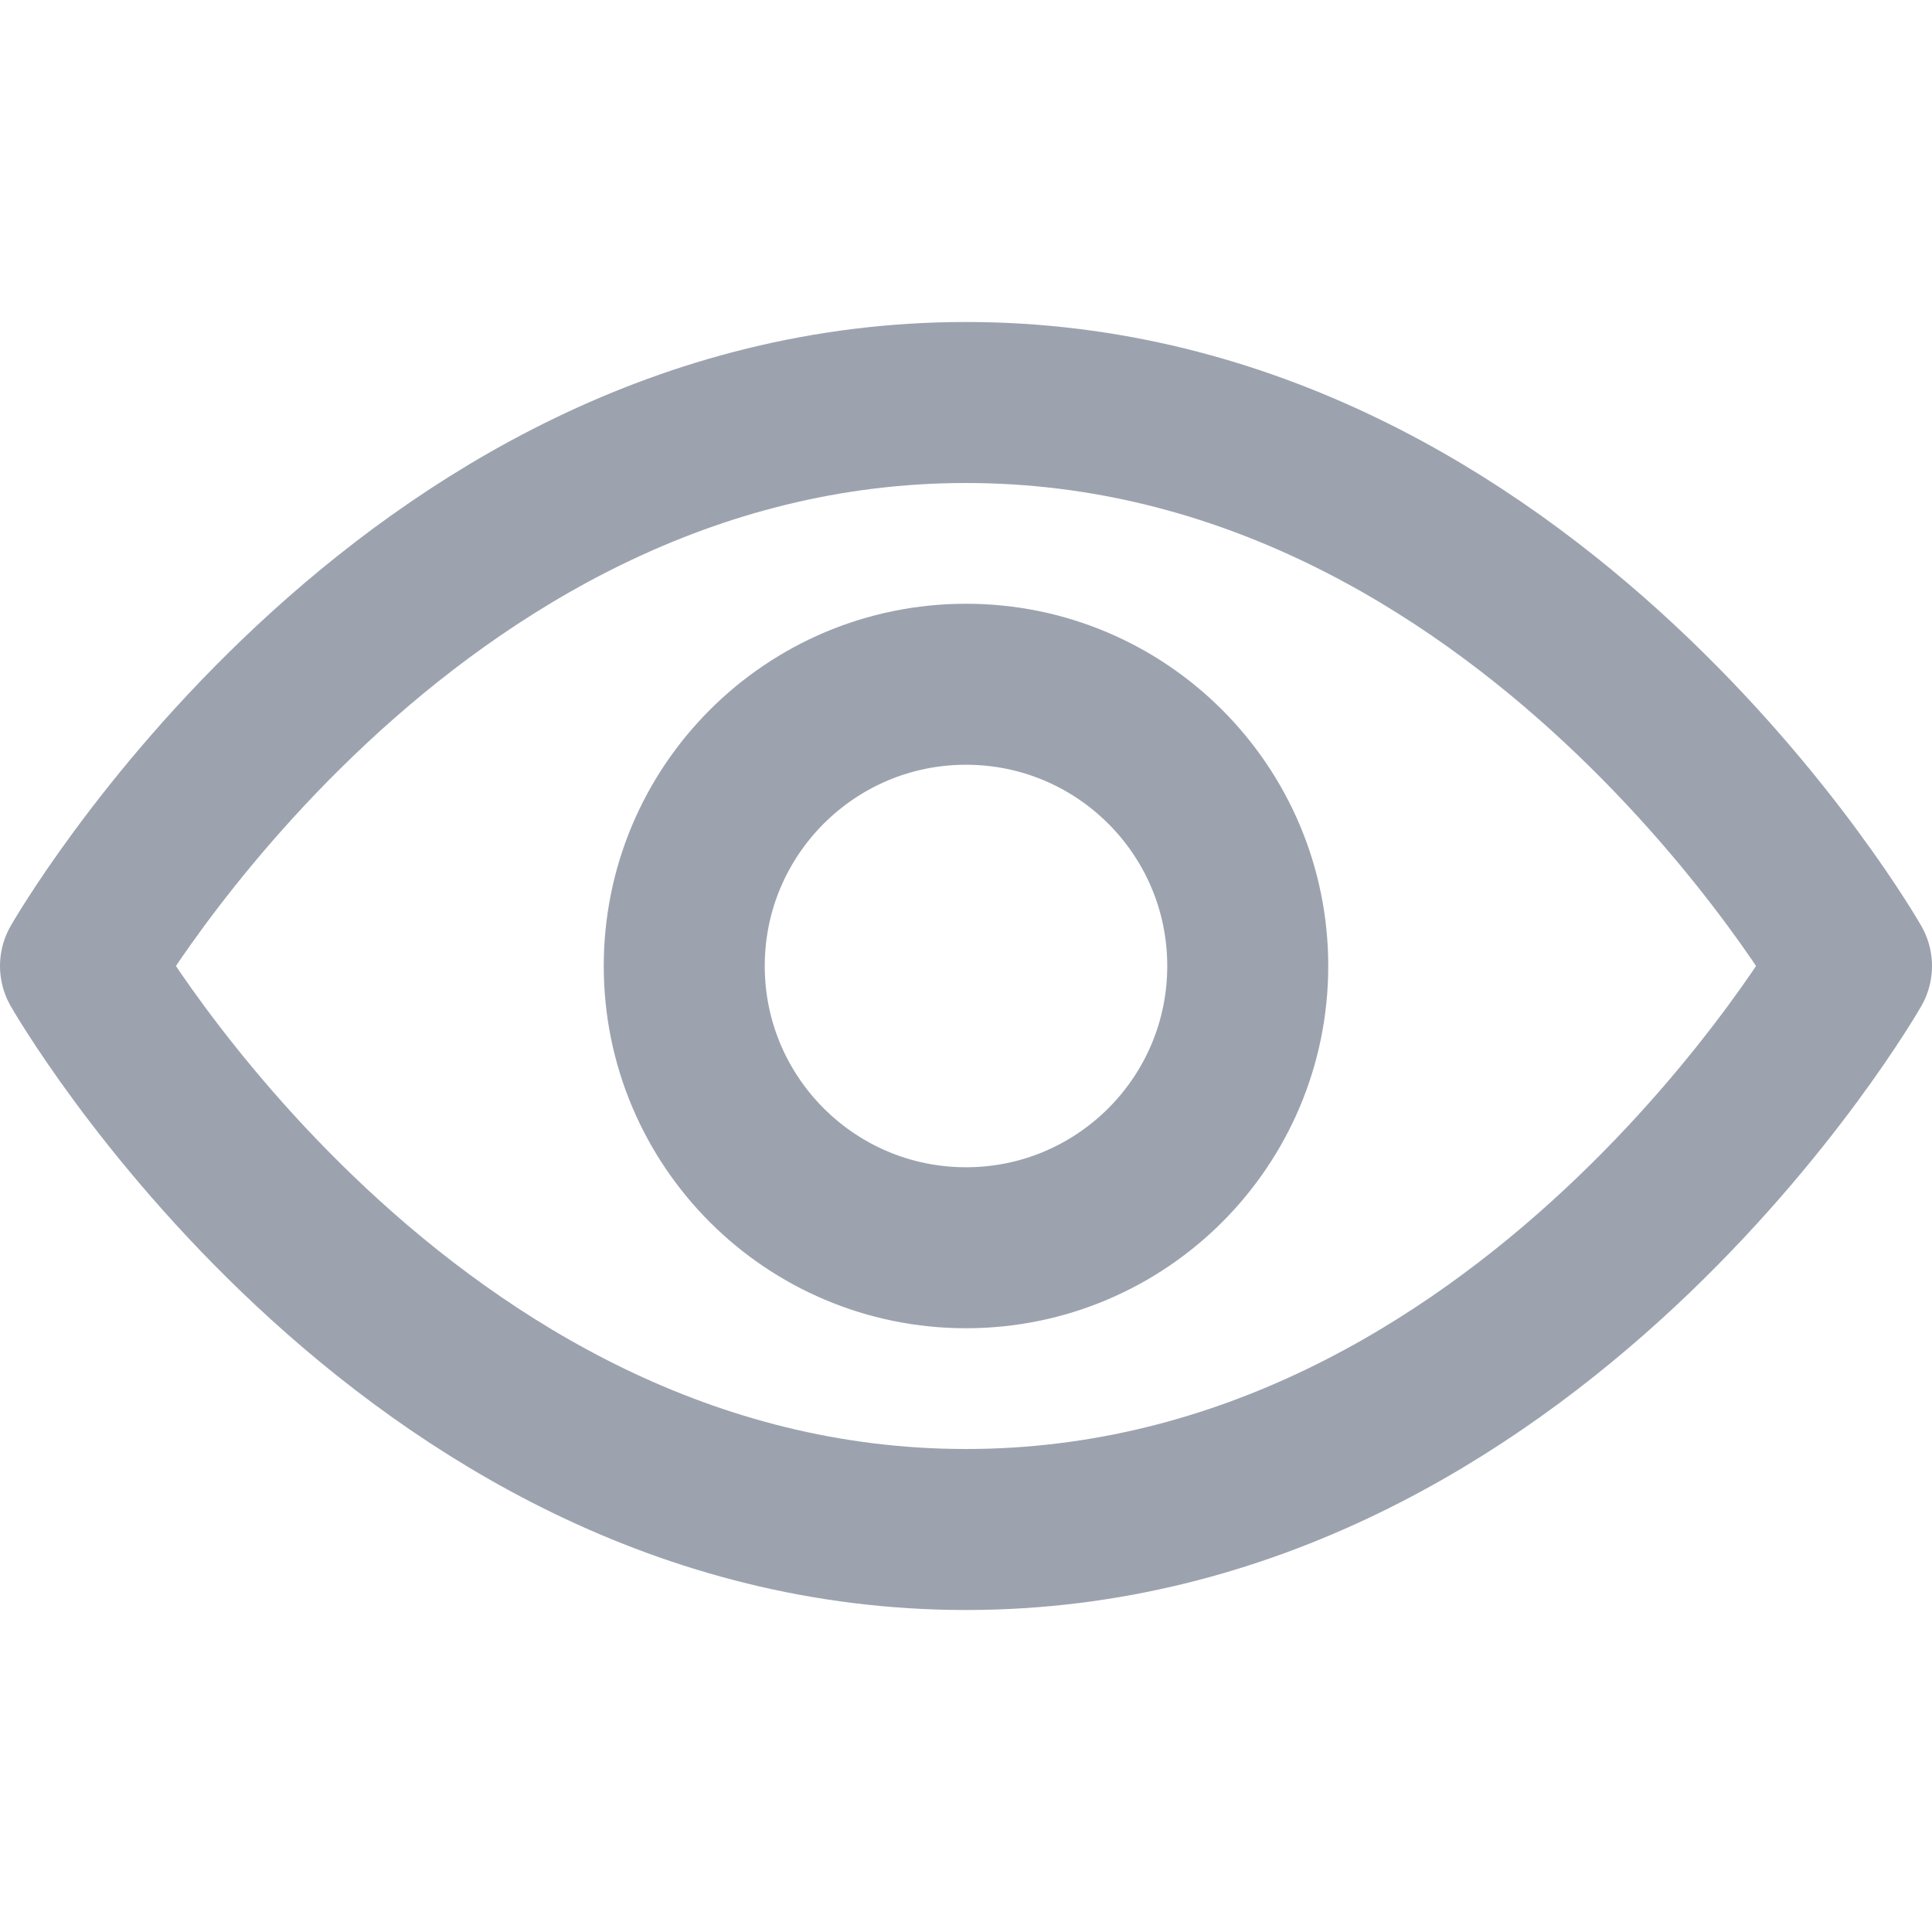
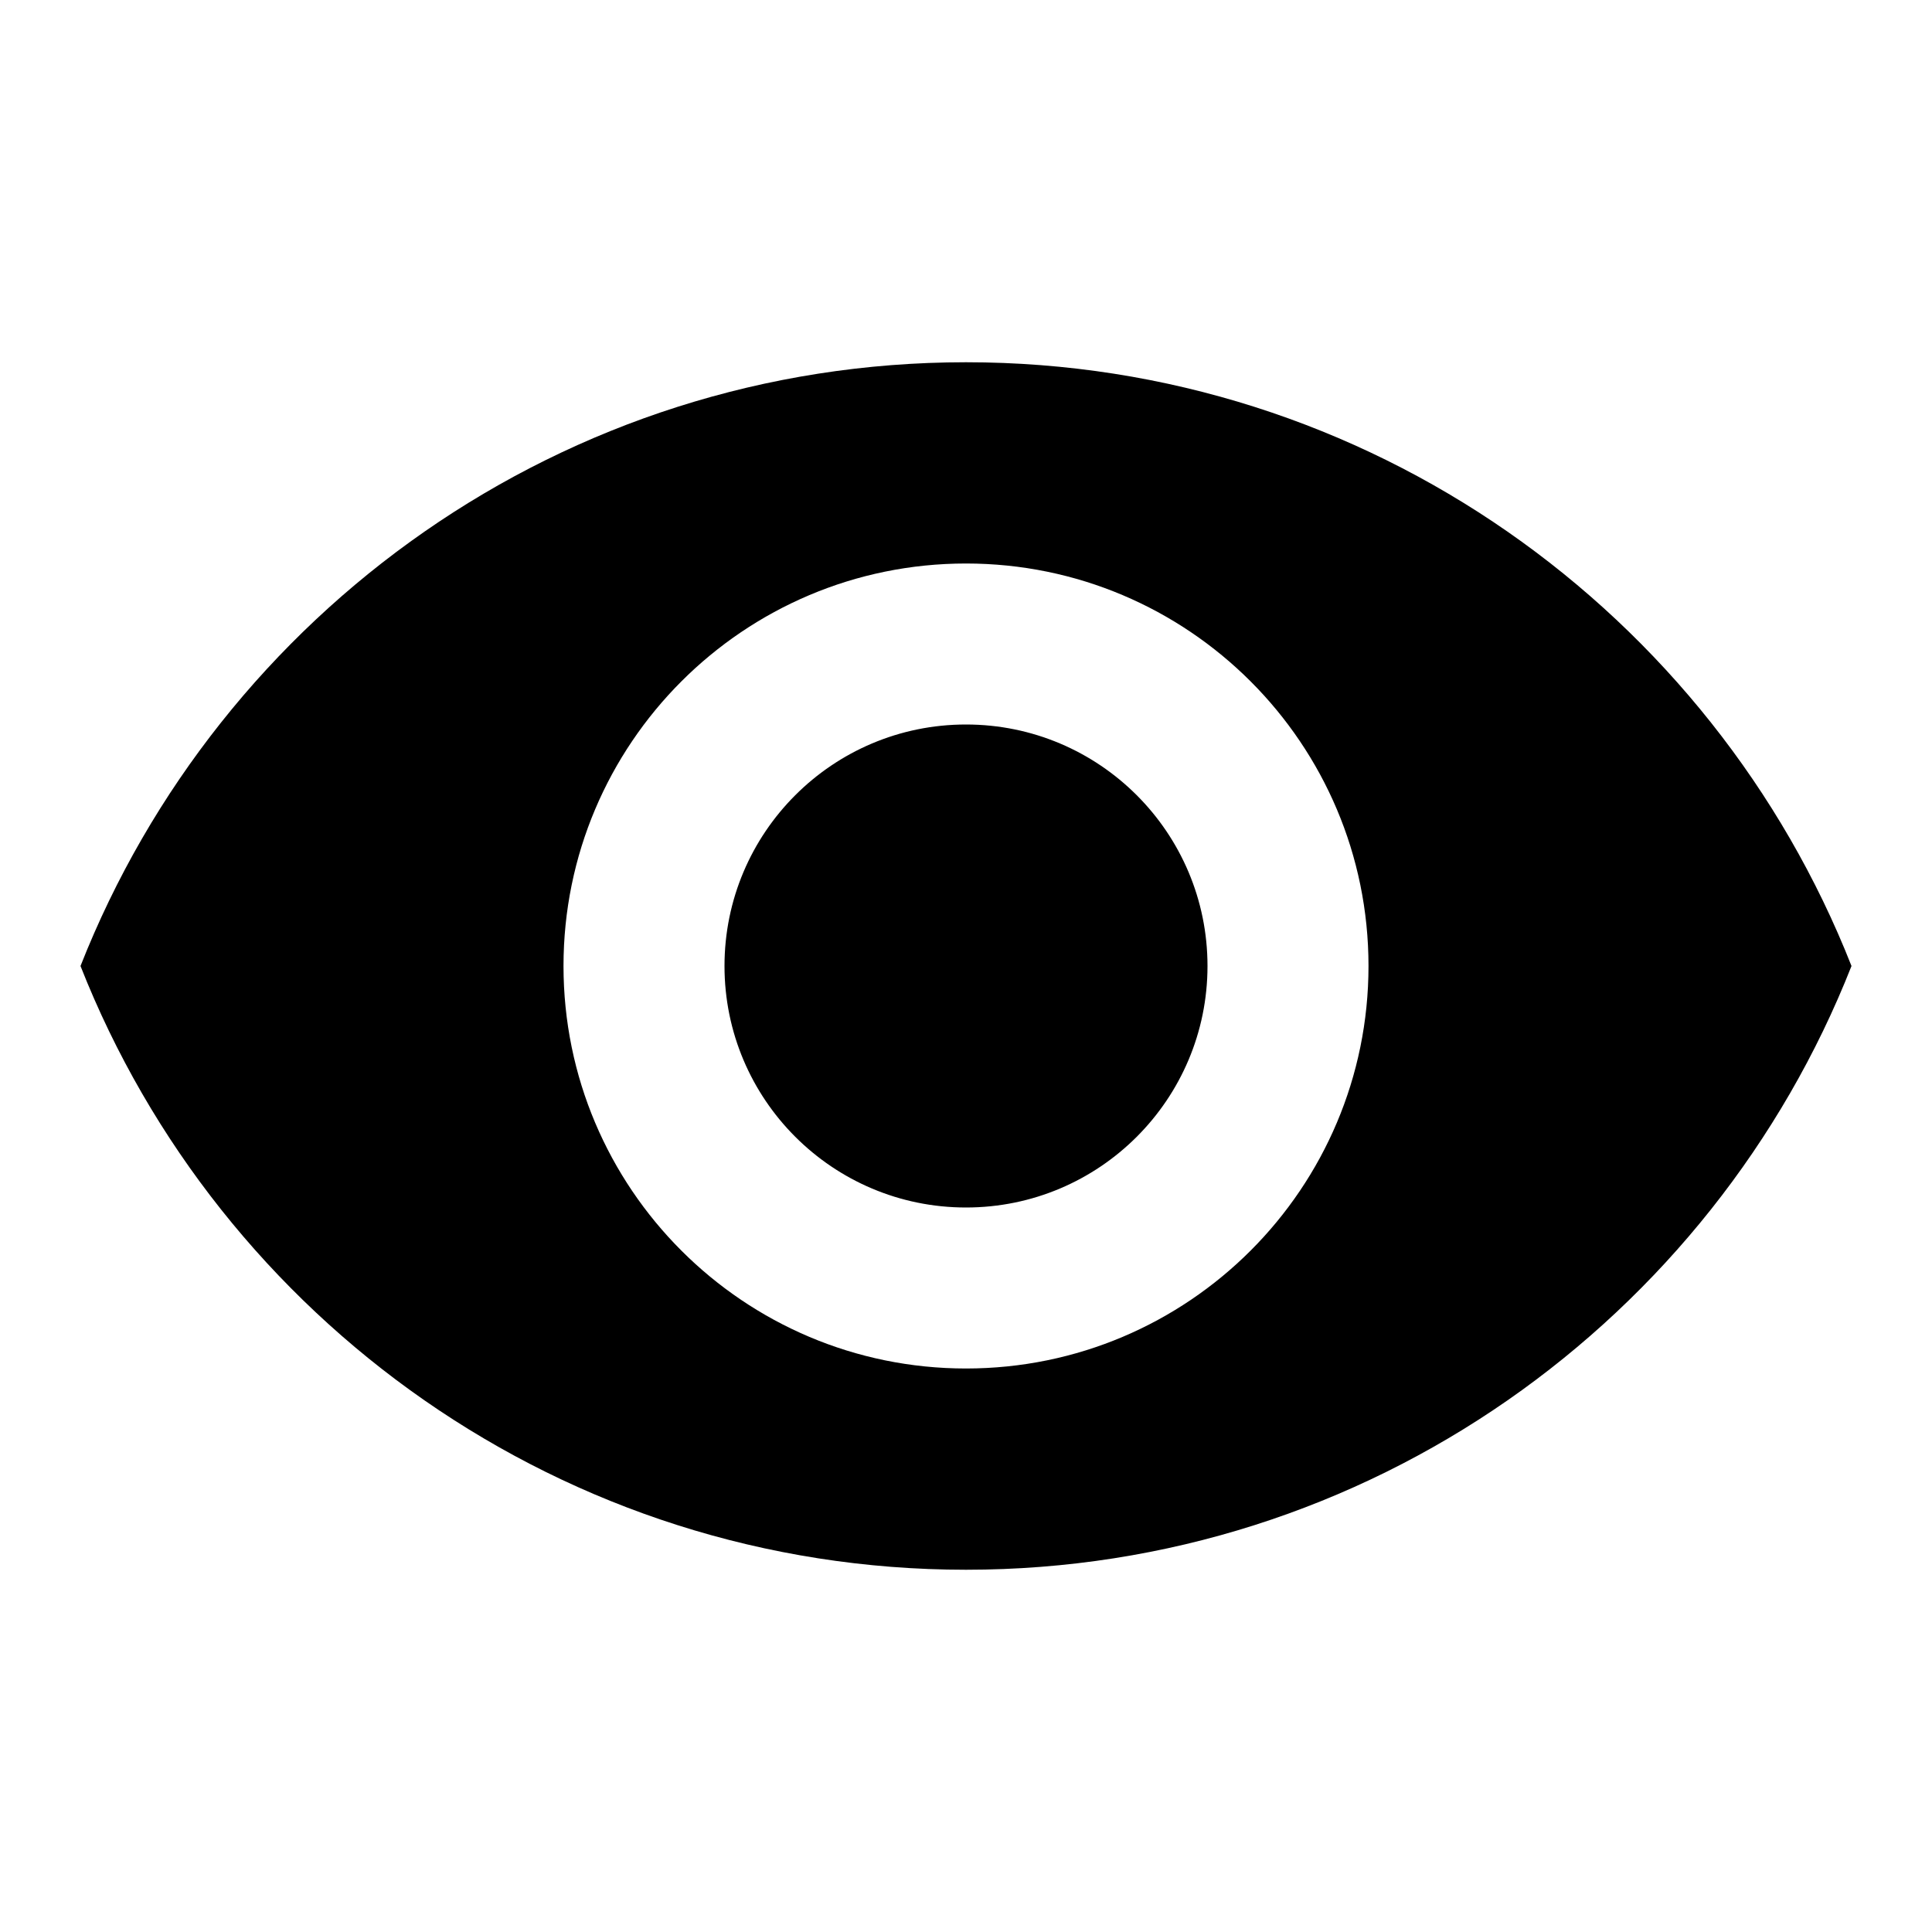
- <svg xmlns="http://www.w3.org/2000/svg" width="16" height="16" viewBox="0 0 24 24" fill="none" stroke="#9CA3AF" stroke-width="2" stroke-linecap="round" stroke-linejoin="round">
-   <path d="M1 12s4-7 11-7 11 7 11 7-4 7-11 7S1 12 1 12Z" />
-   <circle cx="12" cy="12" r="3.5" />
+ <svg xmlns="http://www.w3.org/2000/svg" viewBox="0 0 24 24">
+   <path d="M12,9A3,3 0 0,0 9,12A3,3 0 0,0 12,15A3,3 0 0,0 15,12A3,3 0 0,0 12,9M12,17A5,5 0 0,1 7,12A5,5 0 0,1 12,7A5,5 0 0,1 17,12A5,5 0 0,1 12,17M12,4.5C7,4.5 2.73,7.61 1,12C2.73,16.39 7,19.5 12,19.5C17,19.5 21.27,16.39 23,12C21.27,7.61 17,4.5 12,4.5Z" />
</svg>
